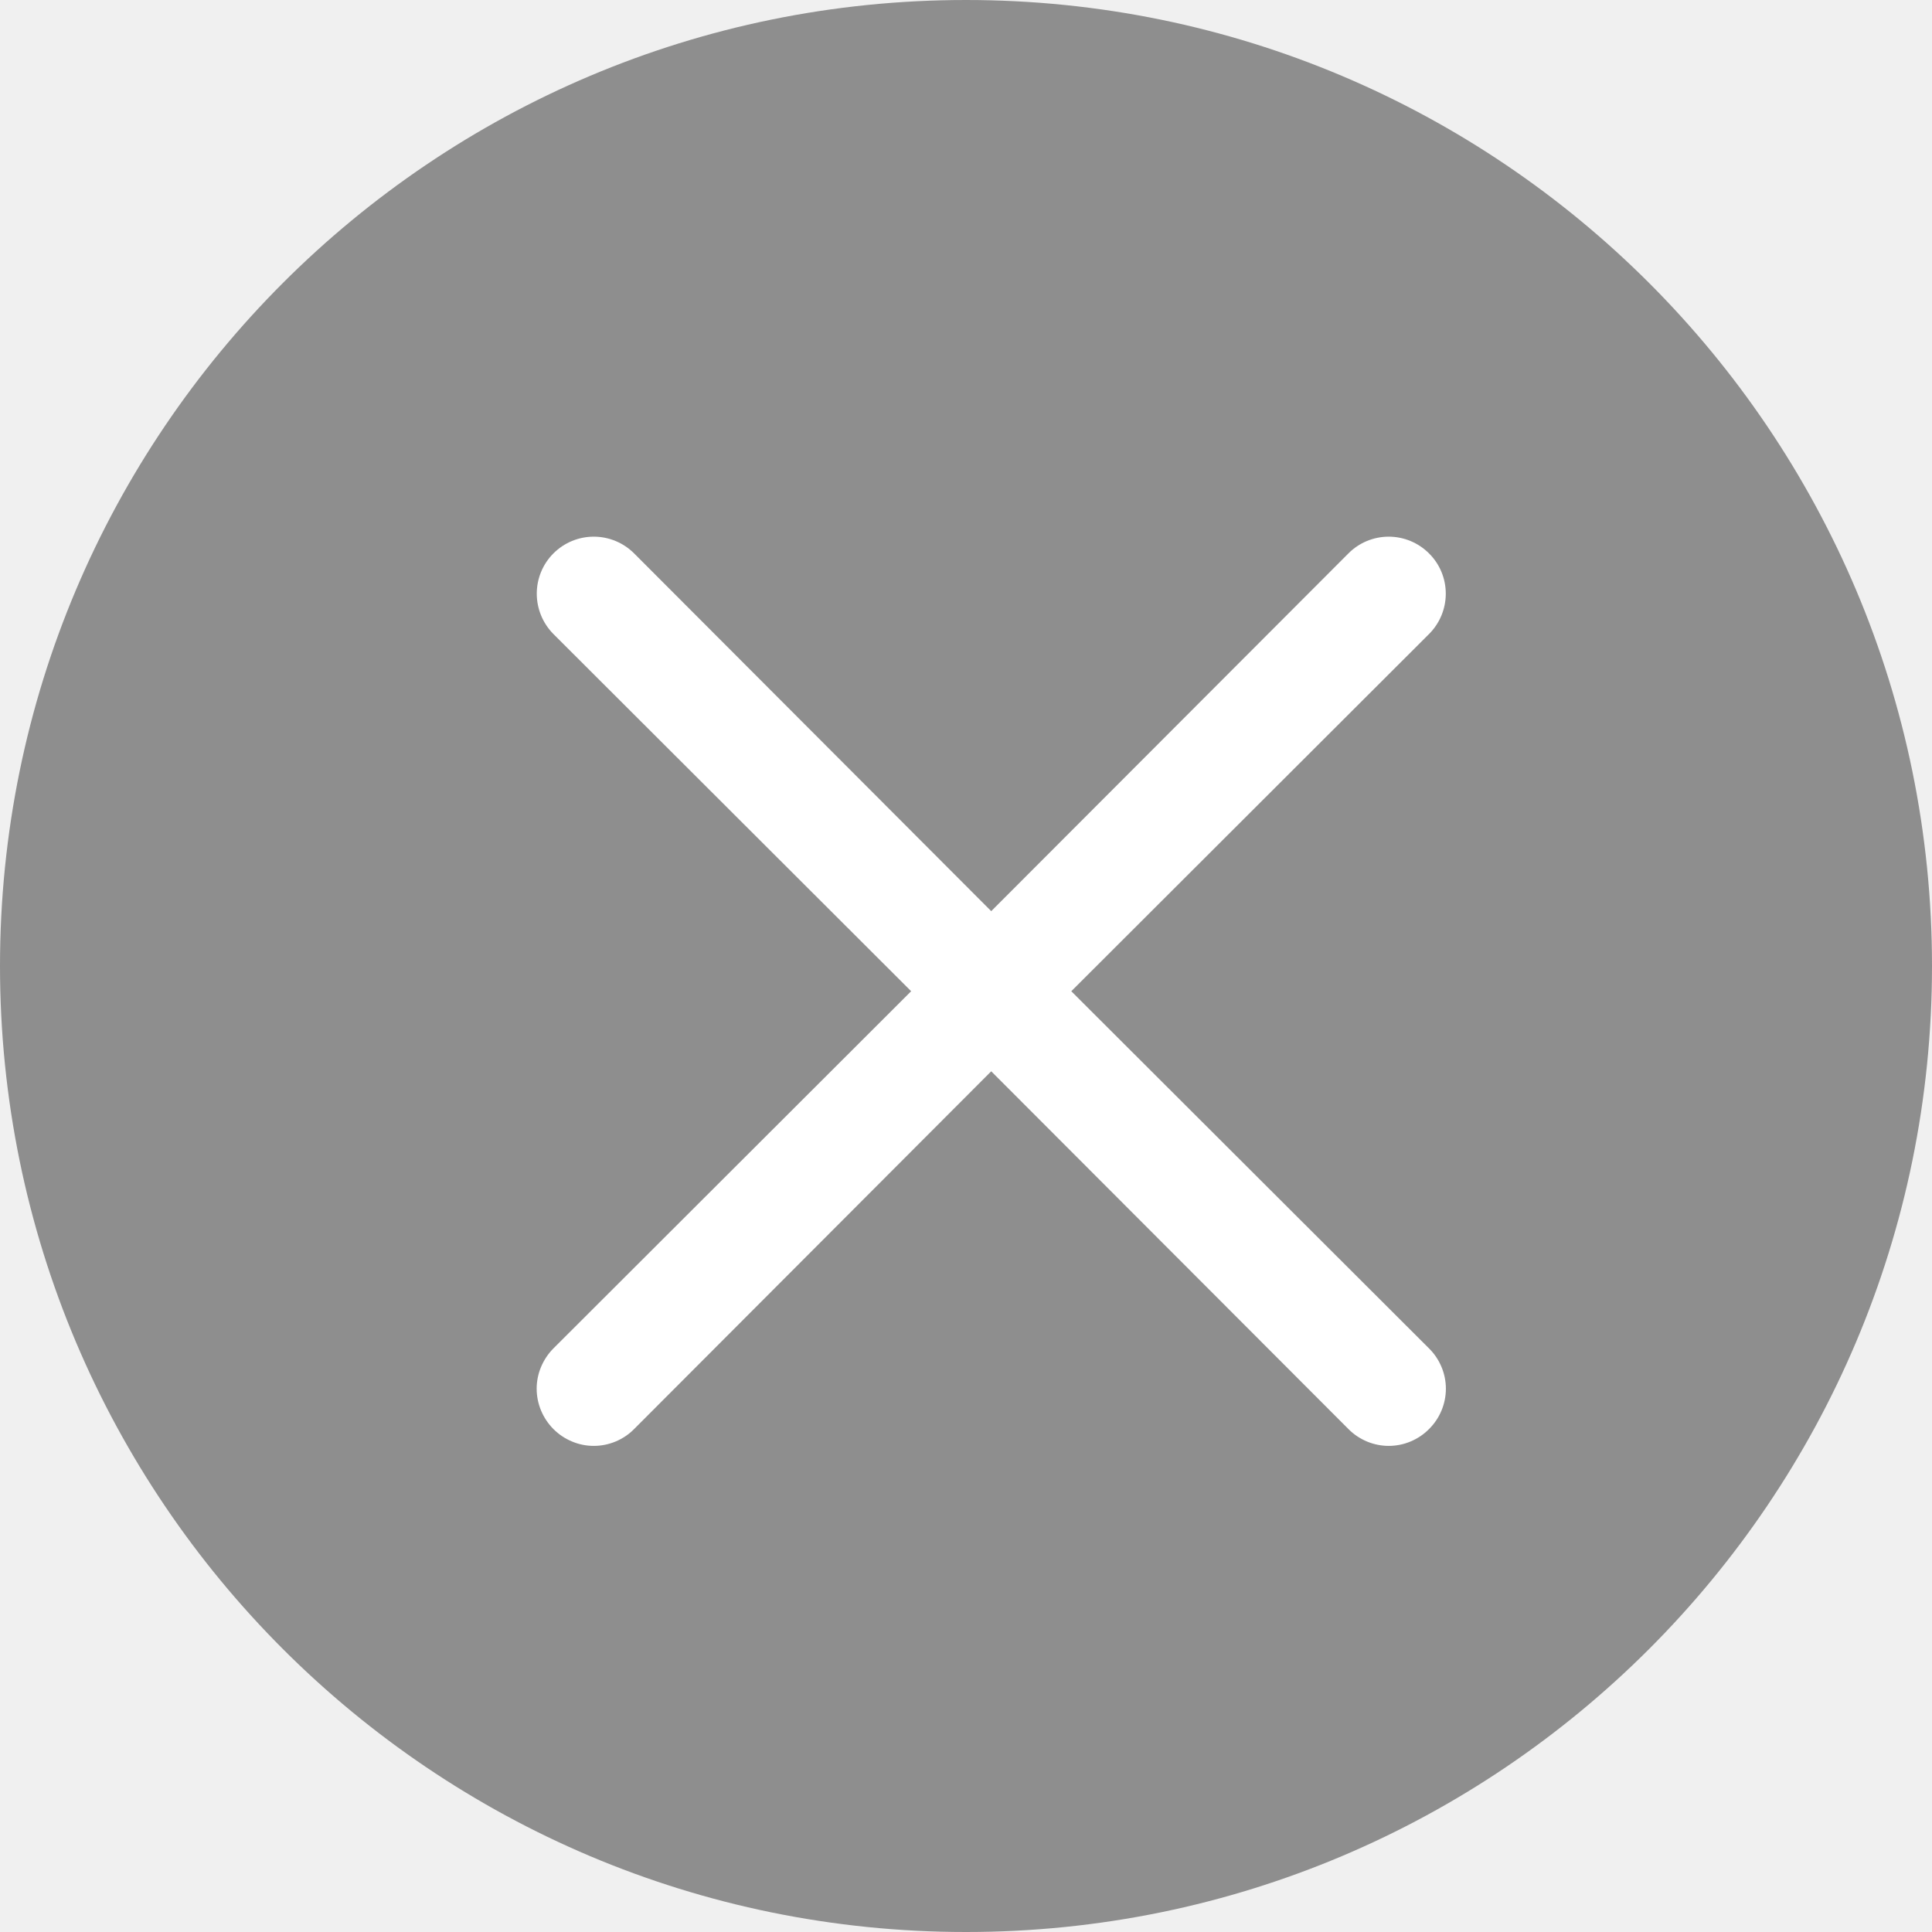
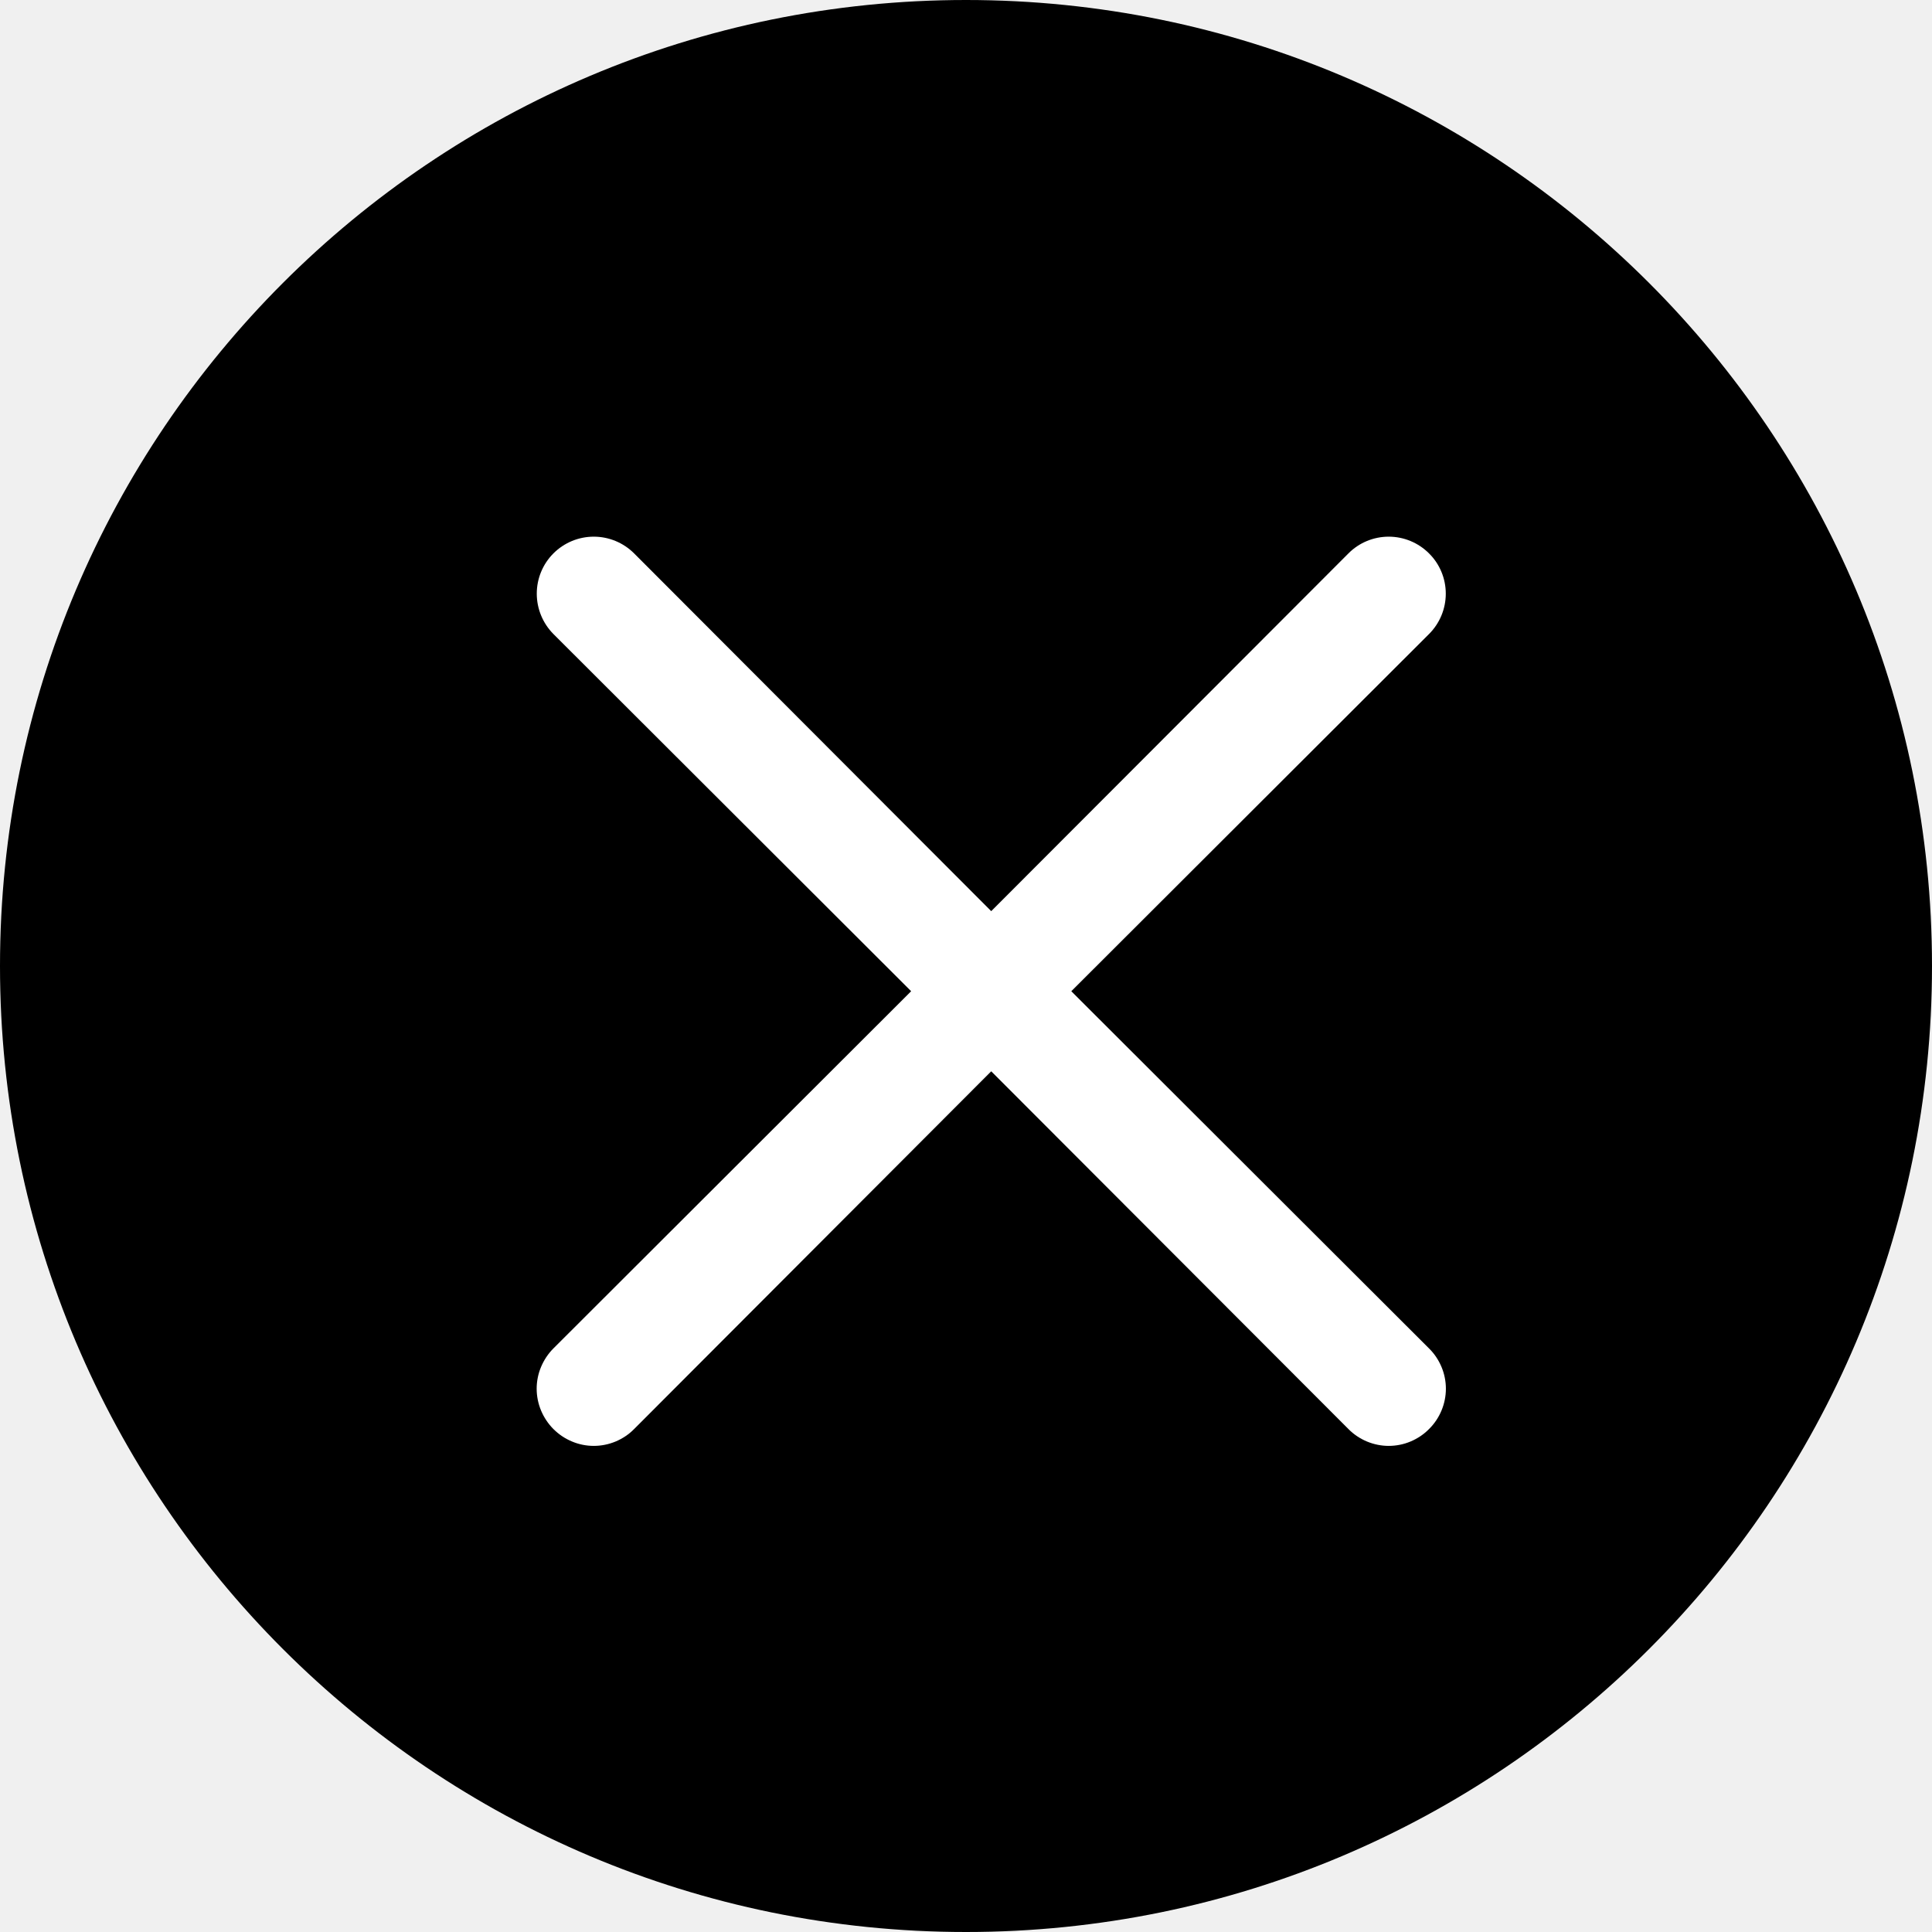
- <svg xmlns="http://www.w3.org/2000/svg" width="18" height="18" viewBox="0 0 18 18" fill="none">
+ <svg xmlns="http://www.w3.org/2000/svg" viewBox="0 0 18 18" fill="none">
  <g id="X">
-     <circle id="Ellipse 79" cx="9" cy="9" r="9" fill="#8E8E8E" />
+     <circle id="Ellipse 79" cx="9" cy="9" r="9" fill="currentColor" />
    <path id="Vector" d="M9.981 9.235L13.314 5.907C13.414 5.807 13.47 5.672 13.47 5.531C13.47 5.39 13.414 5.255 13.314 5.156C13.214 5.056 13.079 5 12.938 5C12.798 5 12.662 5.056 12.563 5.156L9.235 8.489L5.908 5.156C5.808 5.056 5.673 5 5.532 5C5.391 5 5.256 5.056 5.156 5.156C5.057 5.255 5.001 5.39 5.001 5.531C5.001 5.672 5.057 5.807 5.156 5.907L8.489 9.235L5.156 12.563C5.107 12.612 5.068 12.671 5.041 12.735C5.014 12.799 5 12.869 5 12.938C5 13.008 5.014 13.077 5.041 13.142C5.068 13.206 5.107 13.265 5.156 13.314C5.206 13.364 5.264 13.403 5.329 13.43C5.393 13.457 5.462 13.471 5.532 13.471C5.602 13.471 5.671 13.457 5.736 13.43C5.8 13.403 5.859 13.364 5.908 13.314L9.235 9.981L12.563 13.314C12.612 13.364 12.671 13.403 12.735 13.43C12.8 13.457 12.869 13.471 12.938 13.471C13.008 13.471 13.078 13.457 13.142 13.43C13.206 13.403 13.265 13.364 13.314 13.314C13.364 13.265 13.403 13.206 13.43 13.142C13.457 13.077 13.471 13.008 13.471 12.938C13.471 12.869 13.457 12.799 13.43 12.735C13.403 12.671 13.364 12.612 13.314 12.563L9.981 9.235Z" fill="white" />
  </g>
</svg>
